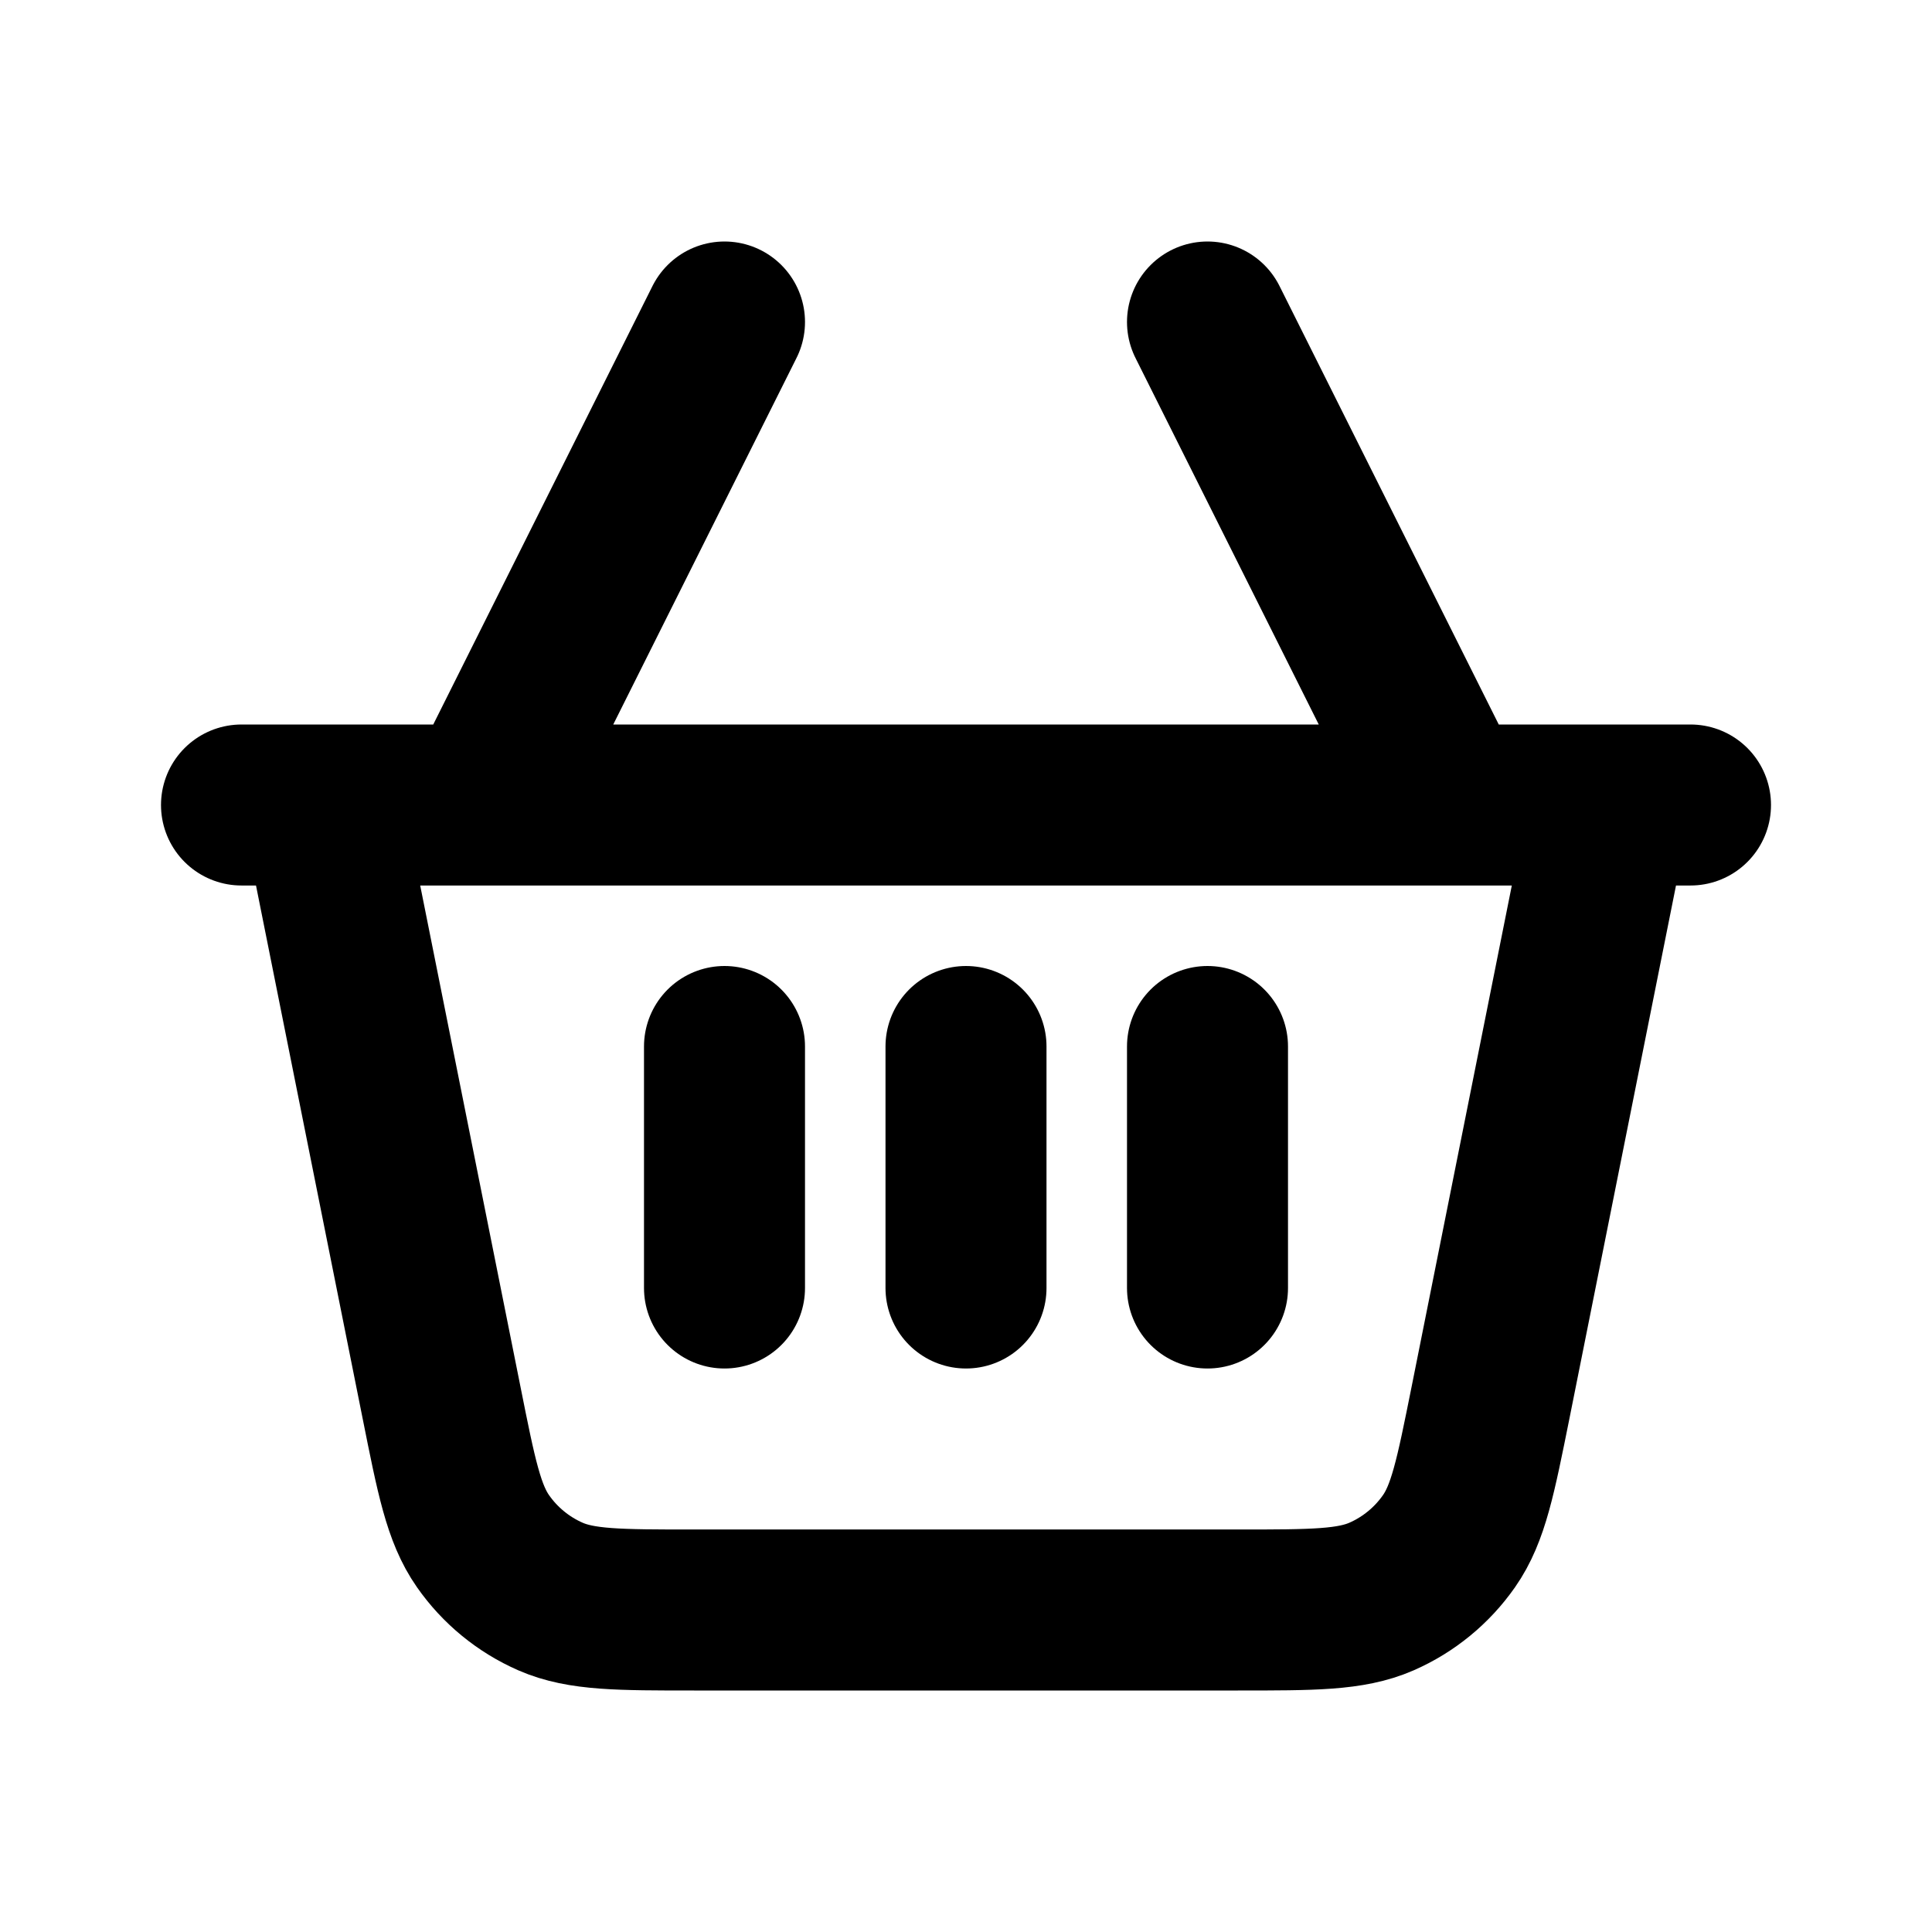
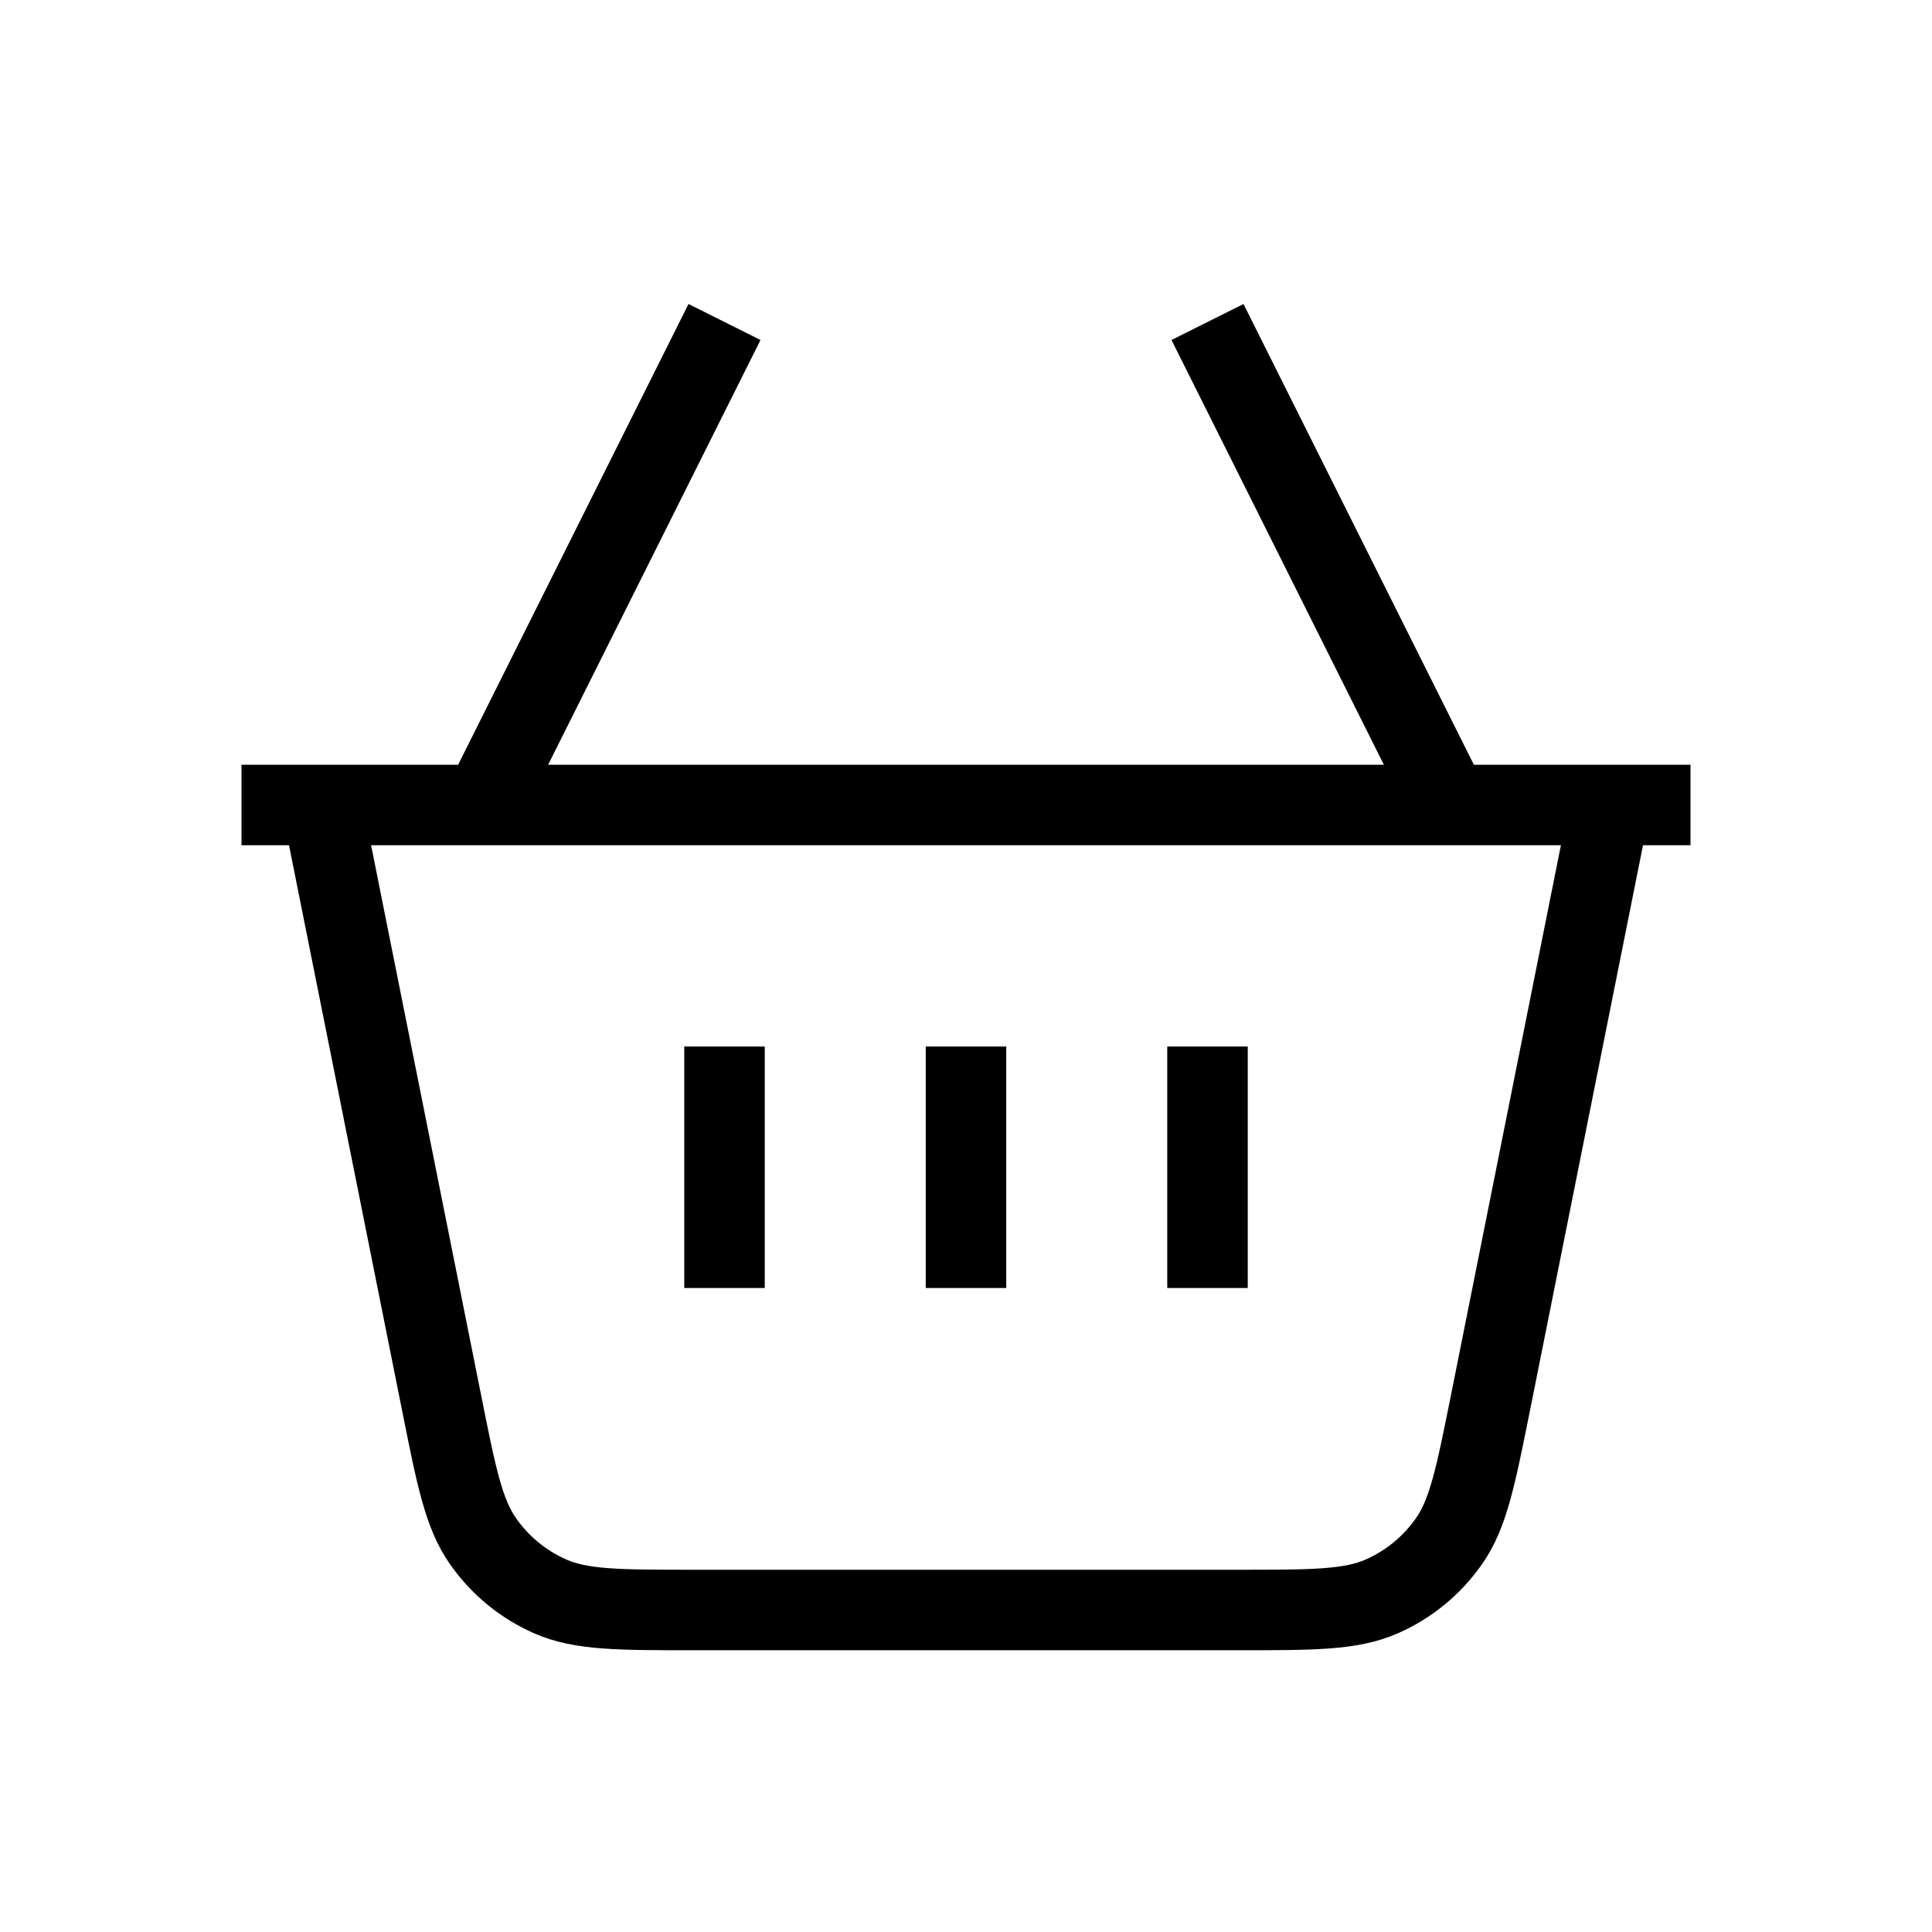
<svg xmlns="http://www.w3.org/2000/svg" width="800px" height="800px" viewBox="0 0 24 24" fill="none">
-   <path d="M20 10L18.515 17.428C18.331 18.344 18.24 18.802 18 19.145C17.789 19.447 17.499 19.685 17.161 19.833C16.778 20 16.311 20 15.377 20H8.623C7.689 20 7.222 20 6.839 19.833C6.501 19.685 6.211 19.447 6 19.145C5.76 18.802 5.669 18.344 5.486 17.428L4 10M20 10H18M20 10H21M4 10H3M4 10H6M6 10H18M6 10L9 4M18 10L15 4M9 13V16M12 13V16M15 13V16" stroke="#000000" stroke-width="2" stroke-linecap="round" stroke-linejoin="round" />
+   <path d="M20 10L18.515 17.428C18.331 18.344 18.24 18.802 18 19.145C17.789 19.447 17.499 19.685 17.161 19.833C16.778 20 16.311 20 15.377 20H8.623C7.689 20 7.222 20 6.839 19.833C6.501 19.685 6.211 19.447 6 19.145C5.76 18.802 5.669 18.344 5.486 17.428L4 10M20 10H18M20 10H21M4 10H3M4 10H6M6 10H18M6 10L9 4M18 10L15 4M9 13V16M12 13V16M15 13V16" stroke="#000000" strokeWidth="2" strokeLinecap="round" strokeLinejoin="round" />
</svg>
